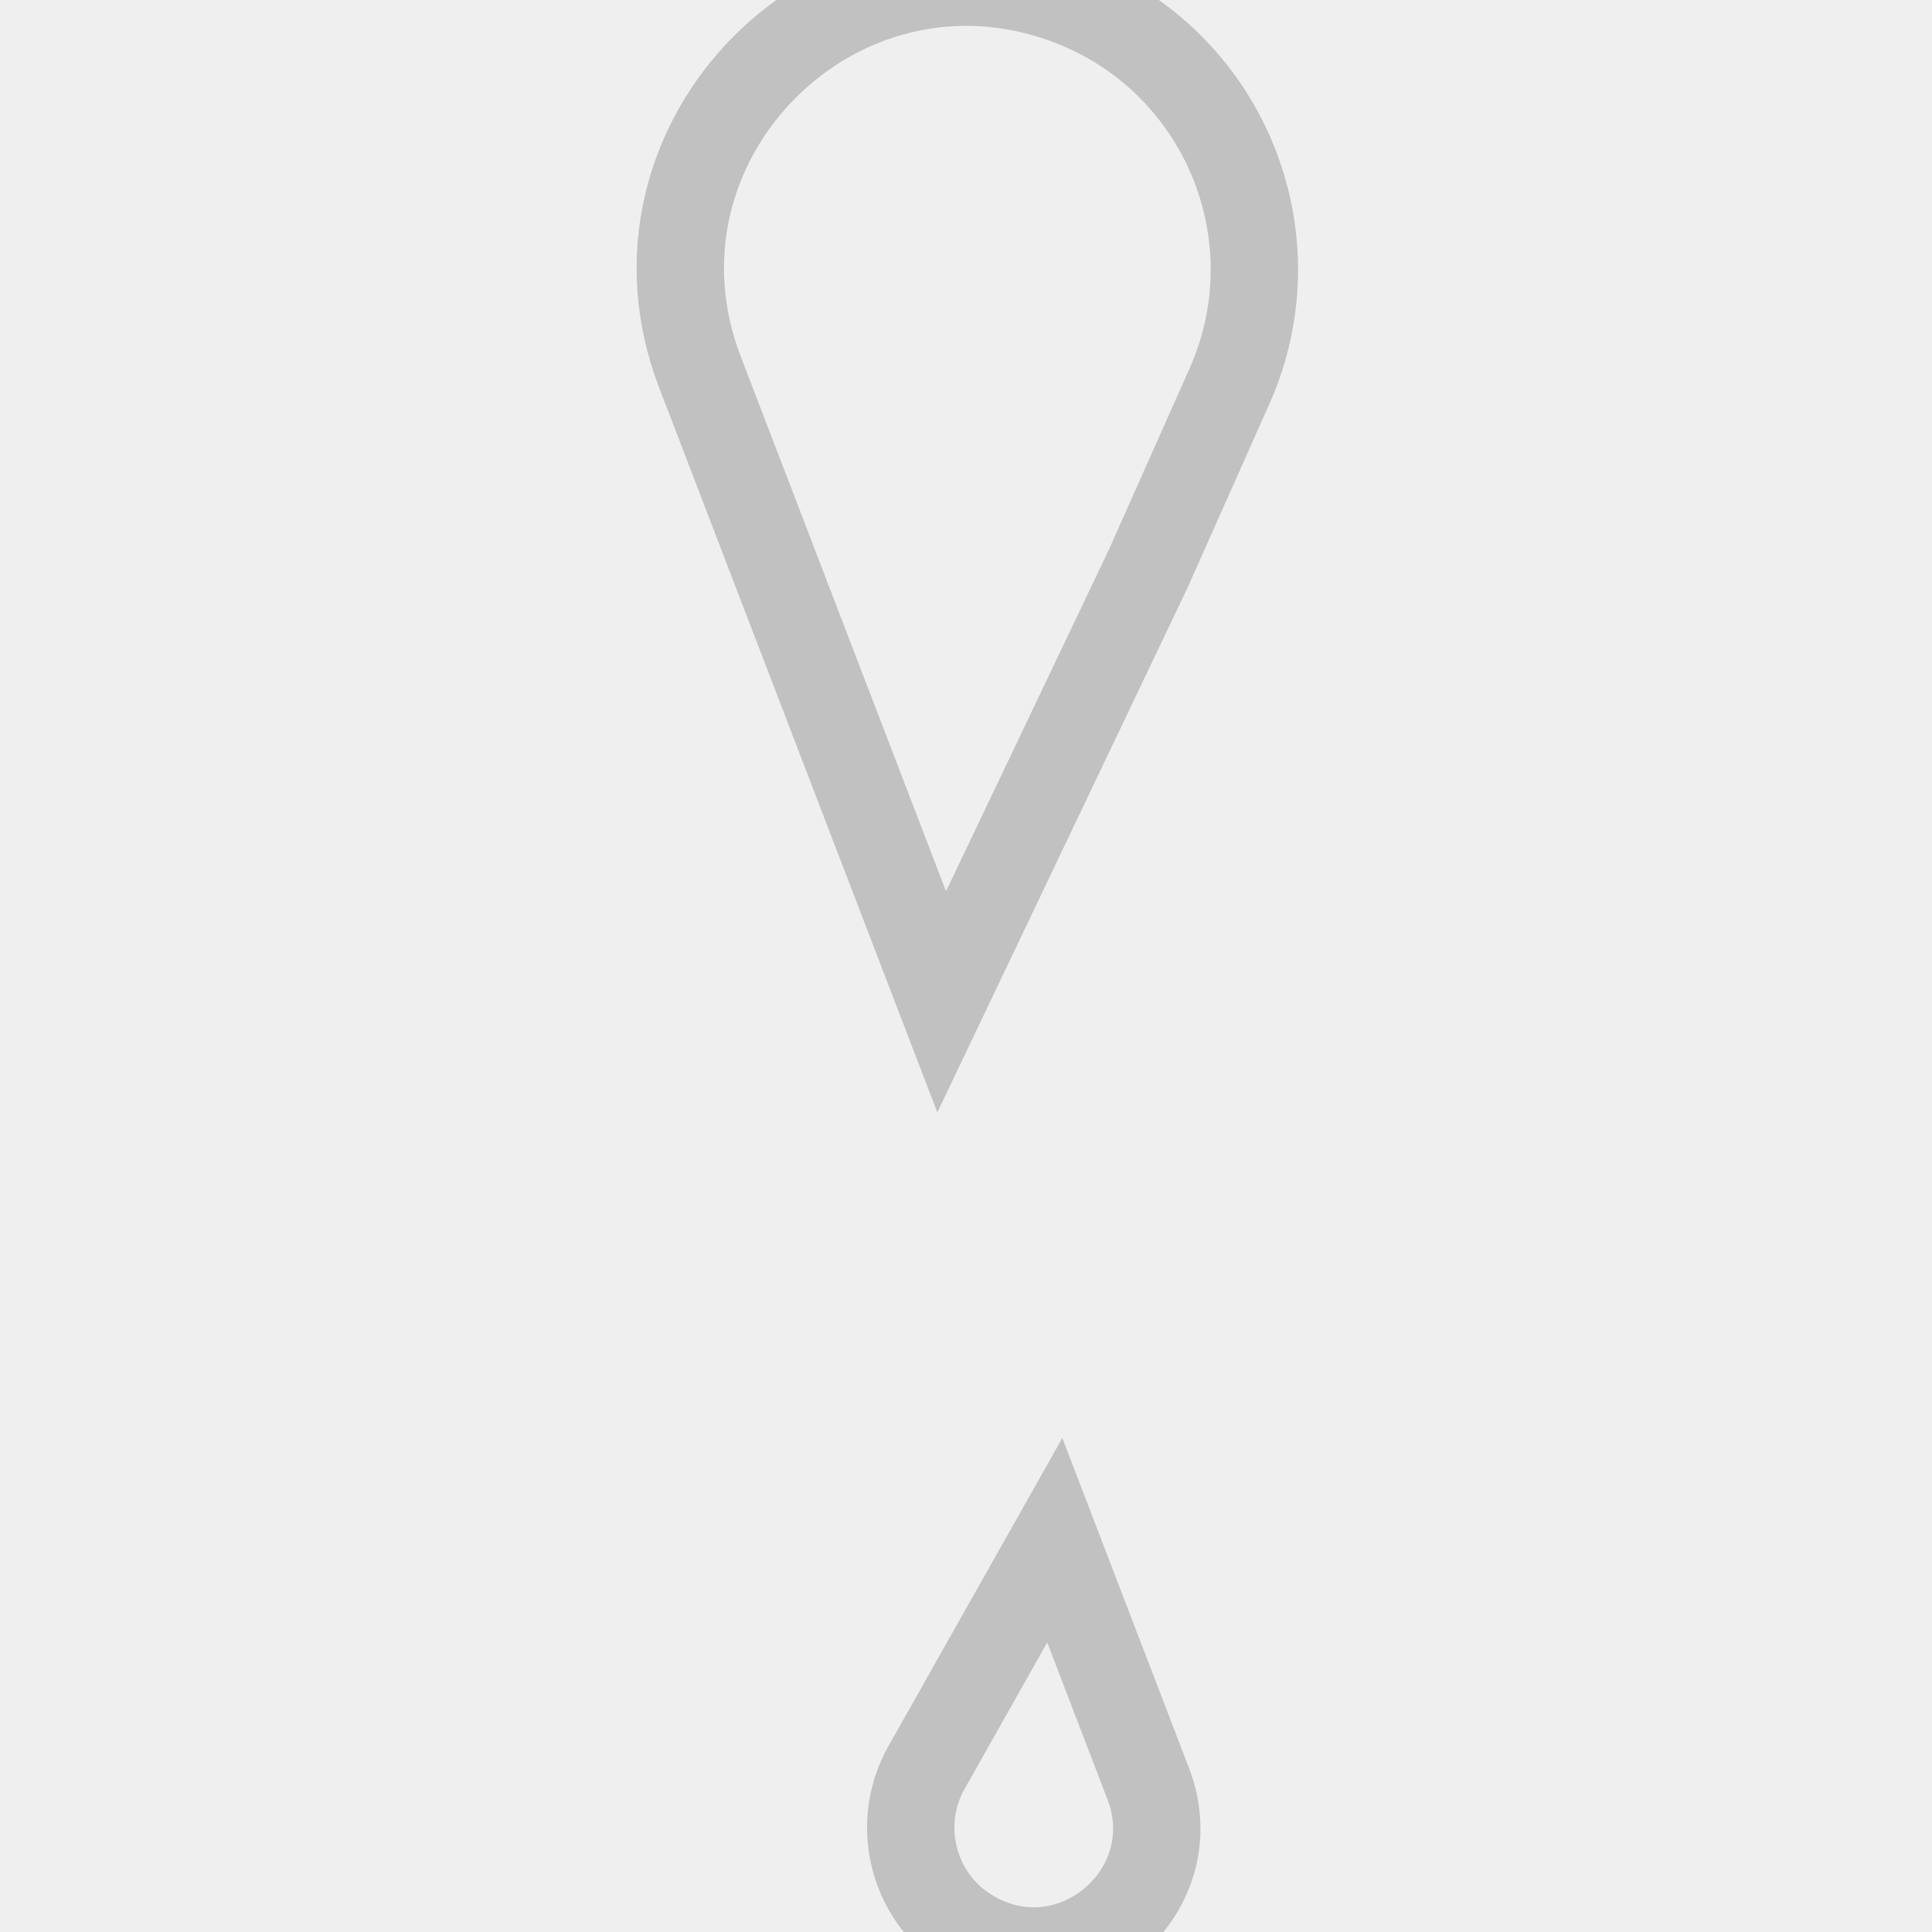
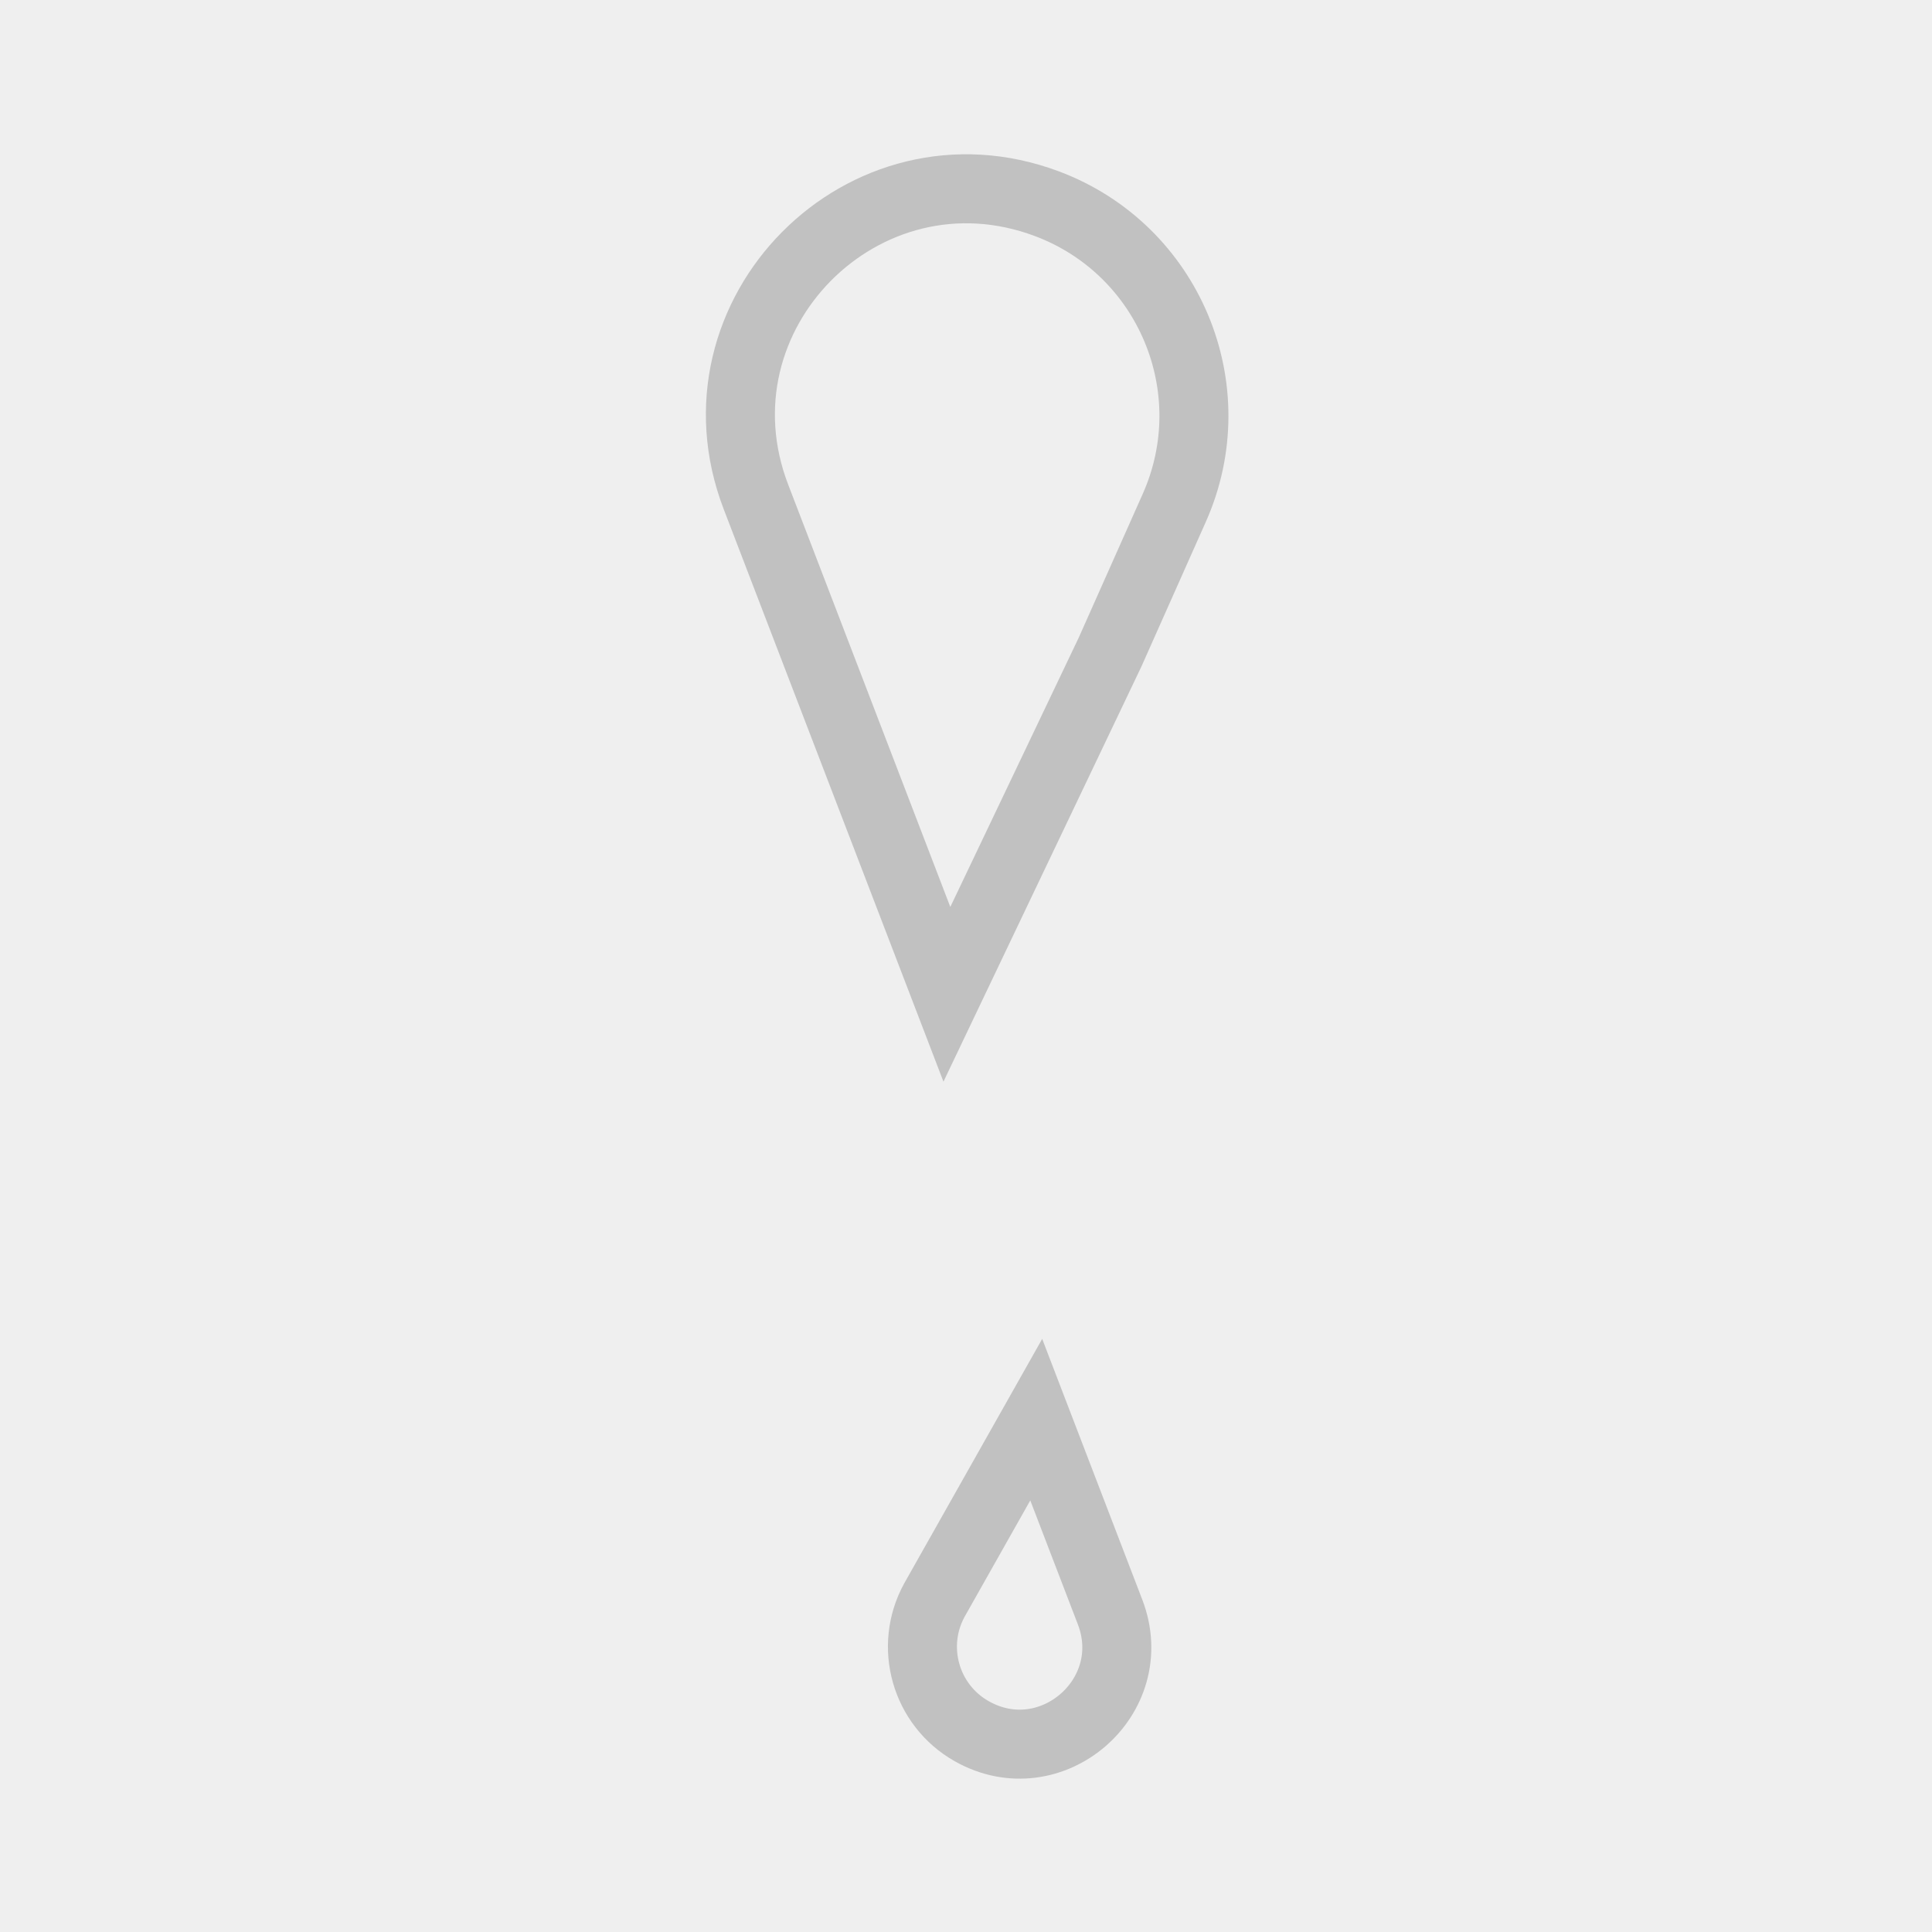
<svg xmlns="http://www.w3.org/2000/svg" width="2048" height="2048" viewBox="0 0 2048 2048" fill="none">
-   <g clip-path="url(#clip0_106_5)">
-     <rect width="2048" height="2048" transform="matrix(-1 0 0 1 2048 0)" fill="#EAEAEA" fill-opacity="0.21" />
-     <path d="M1217.17 1890.78C1260.94 2004.81 1137.74 2110.92 1031.46 2050.72C968.962 2015.32 946.939 1936 982.242 1873.44L1118.11 1632.72L1217.17 1890.78ZM742.03 394.581C648.164 150.051 886.963 -90.742 1132.27 1.088C1296.23 62.469 1374.54 249.341 1303.33 409.279L1217.15 602.858L998.217 1061.97L742.03 394.581Z" stroke="#151515" stroke-opacity="0.21" stroke-width="92.61" />
-   </g>
-   <defs>
-     <clipPath id="clip0_106_5">
-       <rect width="2048" height="2048" fill="white" transform="matrix(-1 0 0 1 2048 0)" />
-     </clipPath>
-   </defs>
+   <rect width="2048" height="2048" transform="matrix(-1 0 0 1 2048 0)" fill="#EAEAEA" fill-opacity="0.21" />
+   <path d="M1176.71 1708.76C1211.29 1798.84 1113.96 1882.67 1030 1835.11C981.01 1807.36 963.501 1745.45 990.471 1696.22L991.117 1695.06L1098.45 1504.89L1176.71 1708.76ZM801.349 526.759C727.195 333.58 915.847 143.354 1109.63 215.9C1239.16 264.39 1301.04 412.019 1244.78 538.371L1176.7 691.289L1003.74 1054L801.349 526.759Z" stroke="#151515" stroke-opacity="0.21" stroke-width="73.162" />
</svg>
